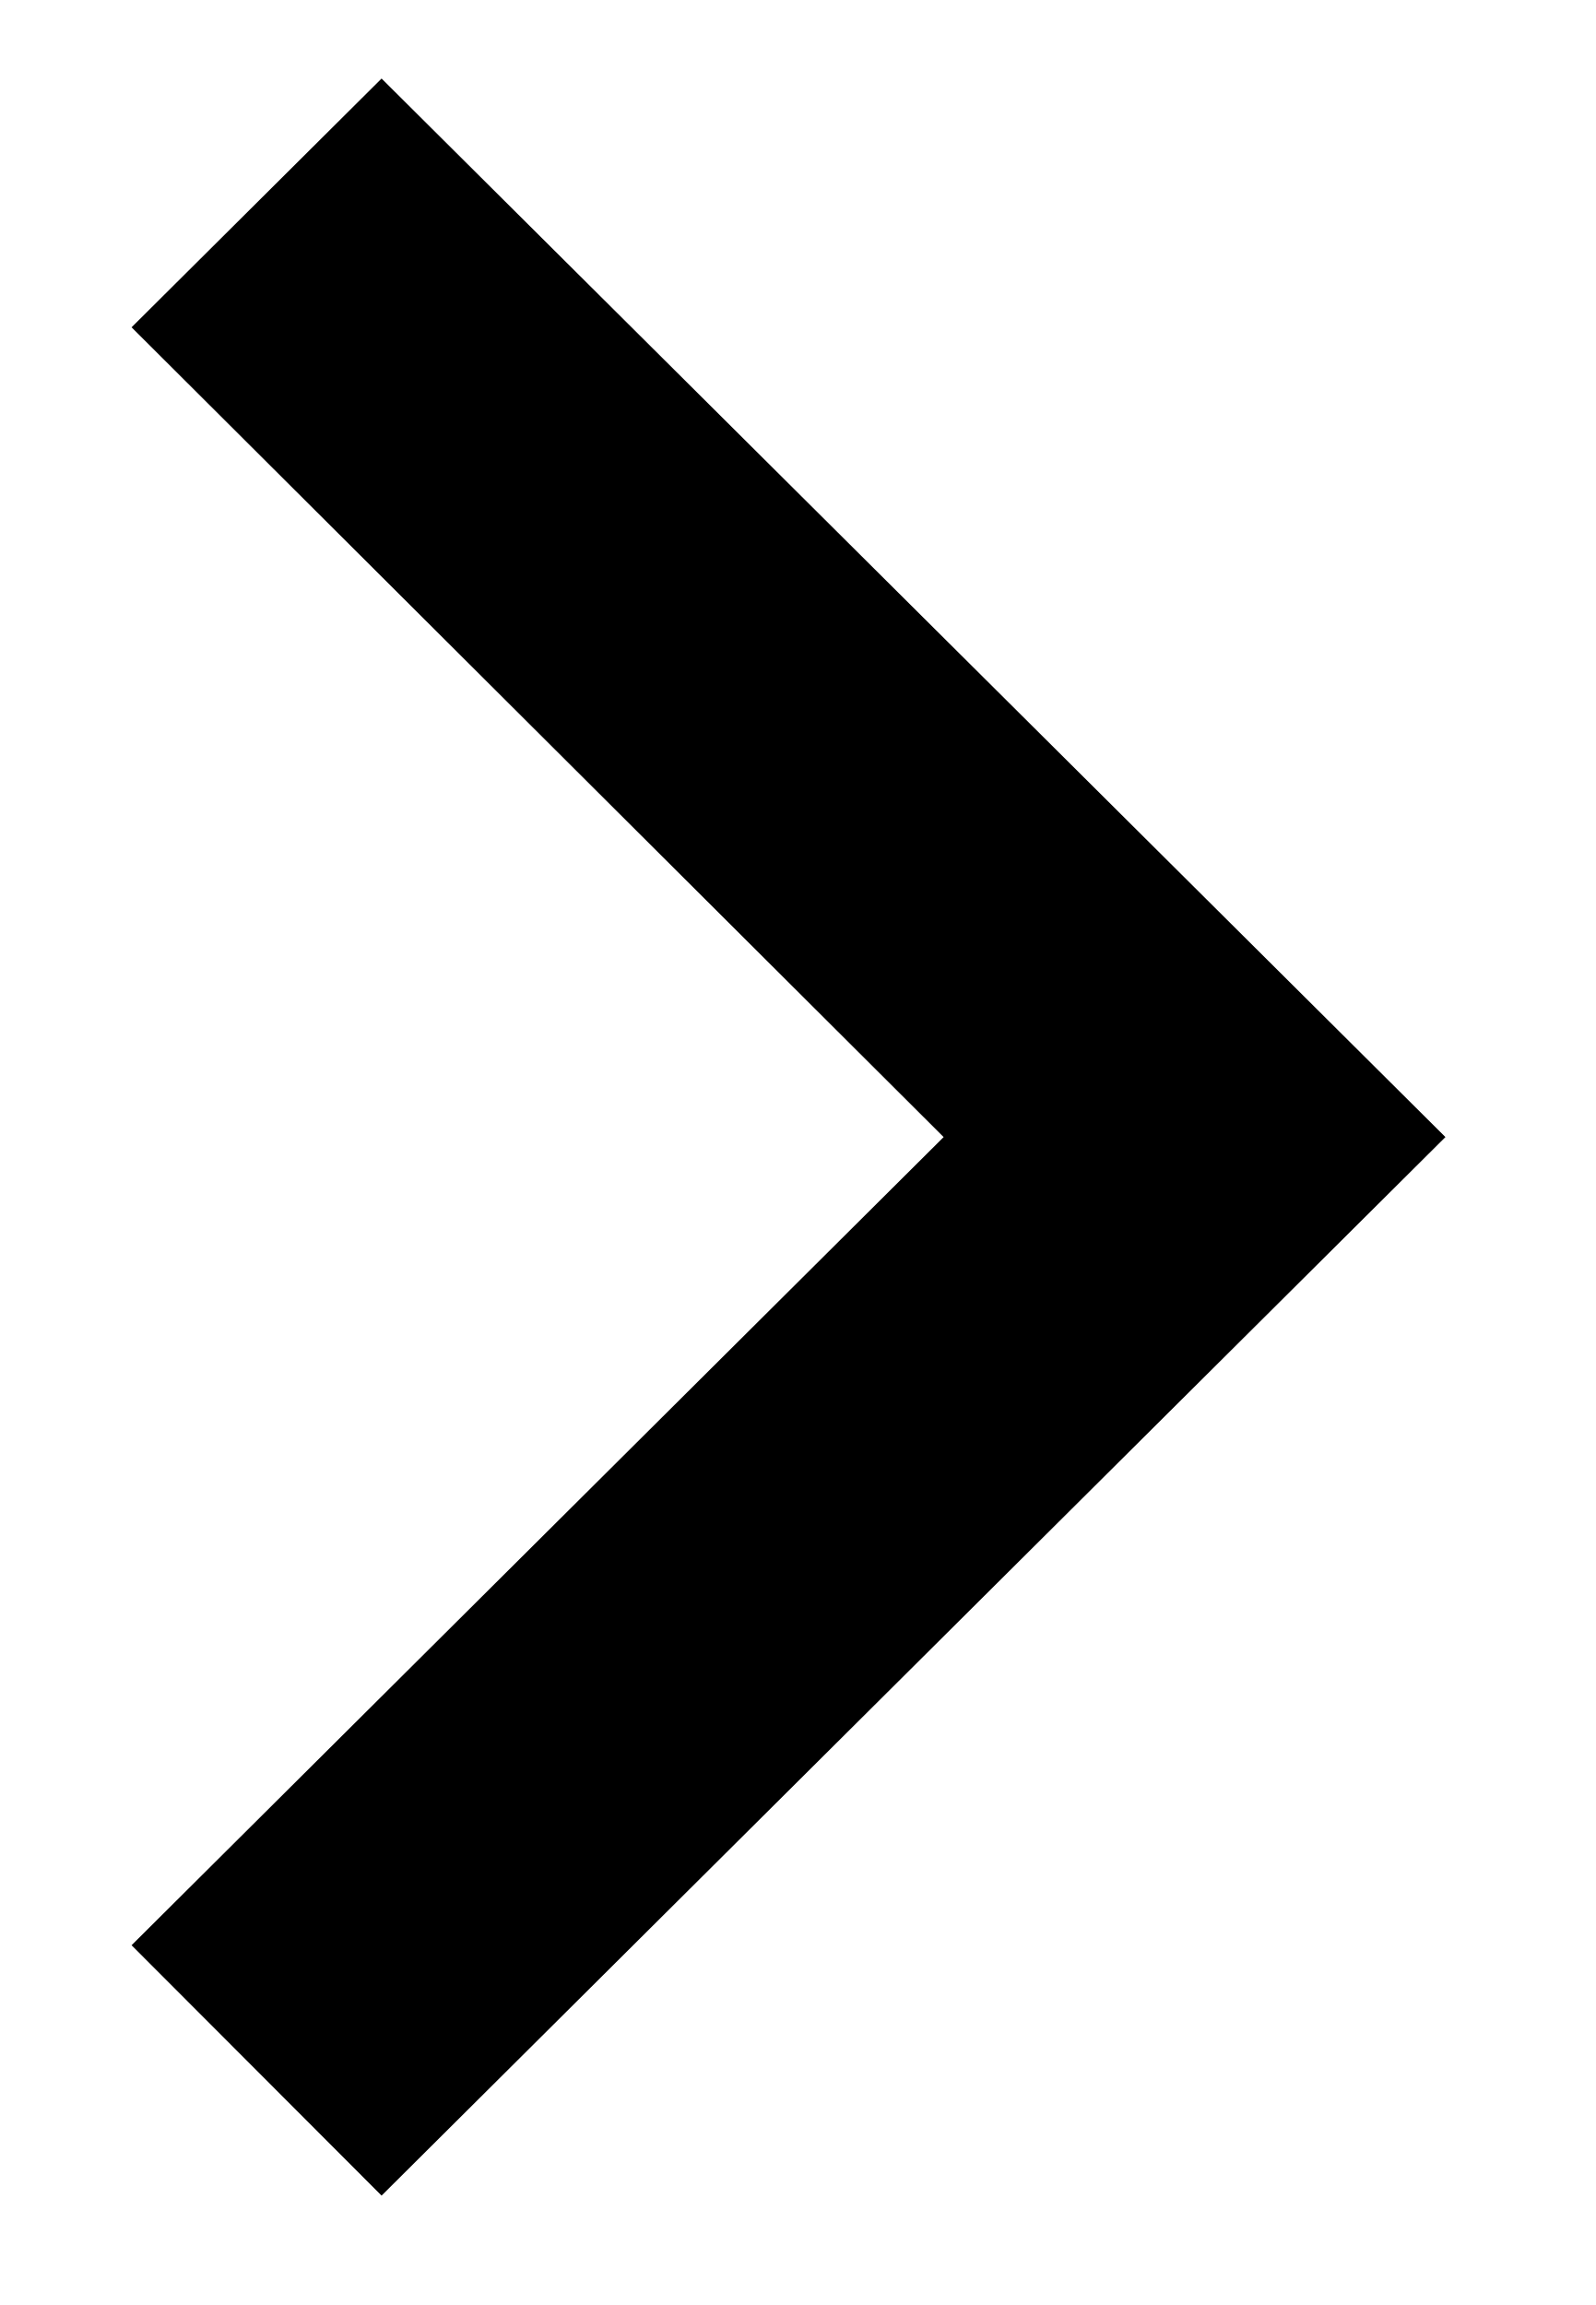
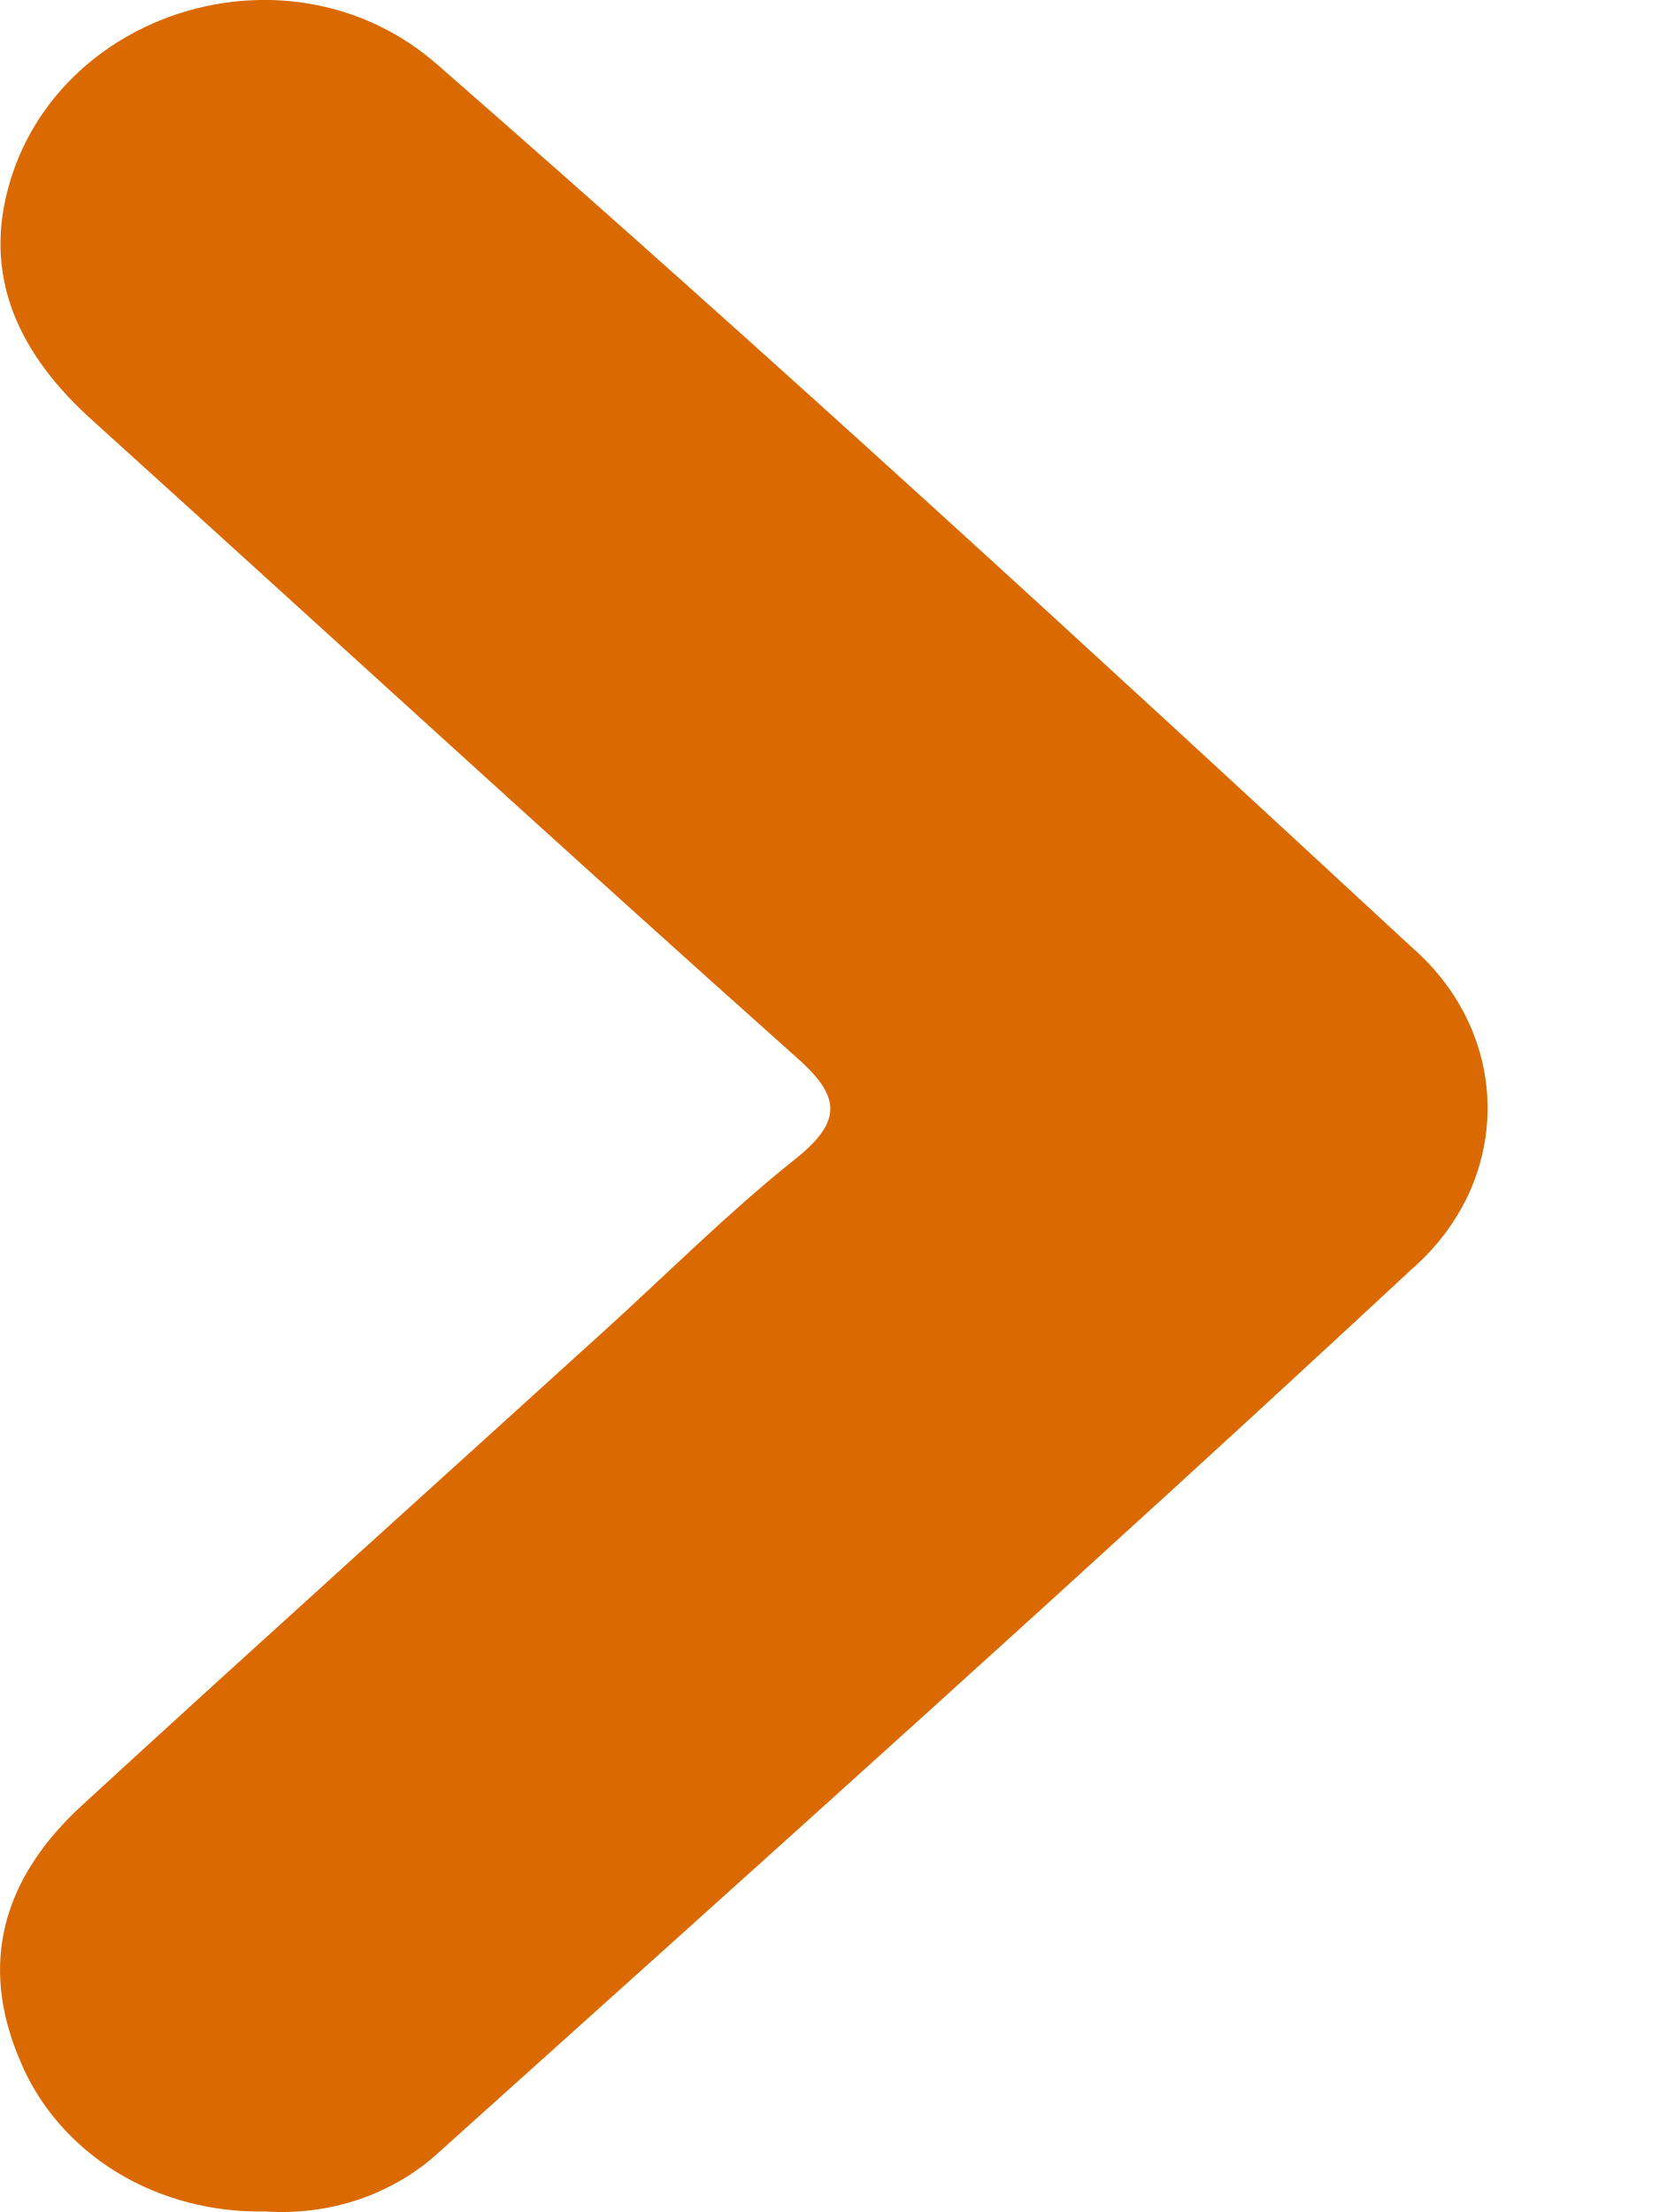
- <svg xmlns="http://www.w3.org/2000/svg" width="9" height="13" viewBox="0 0 9 13" fill="none">
-   <path d="M0.742 10.971L5.322 6.413L0.742 1.846L2.152 0.443L8.152 6.413L2.152 12.383L0.742 10.971Z" fill="black" />
+ <svg xmlns="http://www.w3.org/2000/svg" width="6" height="8" viewBox="0 0 6 8" fill="none">
+   <path d="M0.959 7.998C0.769 8.002 0.581 7.953 0.422 7.856C0.264 7.759 0.143 7.62 0.075 7.458C-0.08 7.102 0.011 6.791 0.298 6.528C0.925 5.952 1.559 5.382 2.19 4.809C2.418 4.602 2.635 4.384 2.876 4.192C3.053 4.051 3.037 3.961 2.877 3.821C2.025 3.061 1.191 2.295 0.345 1.53C0.069 1.286 -0.069 1 0.038 0.651C0.23 0.025 1.061 -0.221 1.581 0.233C2.778 1.278 3.945 2.351 5.107 3.427C5.193 3.502 5.262 3.592 5.309 3.692C5.356 3.792 5.38 3.899 5.38 4.008C5.38 4.116 5.356 4.224 5.309 4.324C5.262 4.423 5.193 4.514 5.107 4.589C3.945 5.669 2.764 6.726 1.584 7.787C1.503 7.861 1.405 7.918 1.297 7.955C1.189 7.991 1.074 8.006 0.959 7.998Z" fill="#DA6901" />
</svg>
